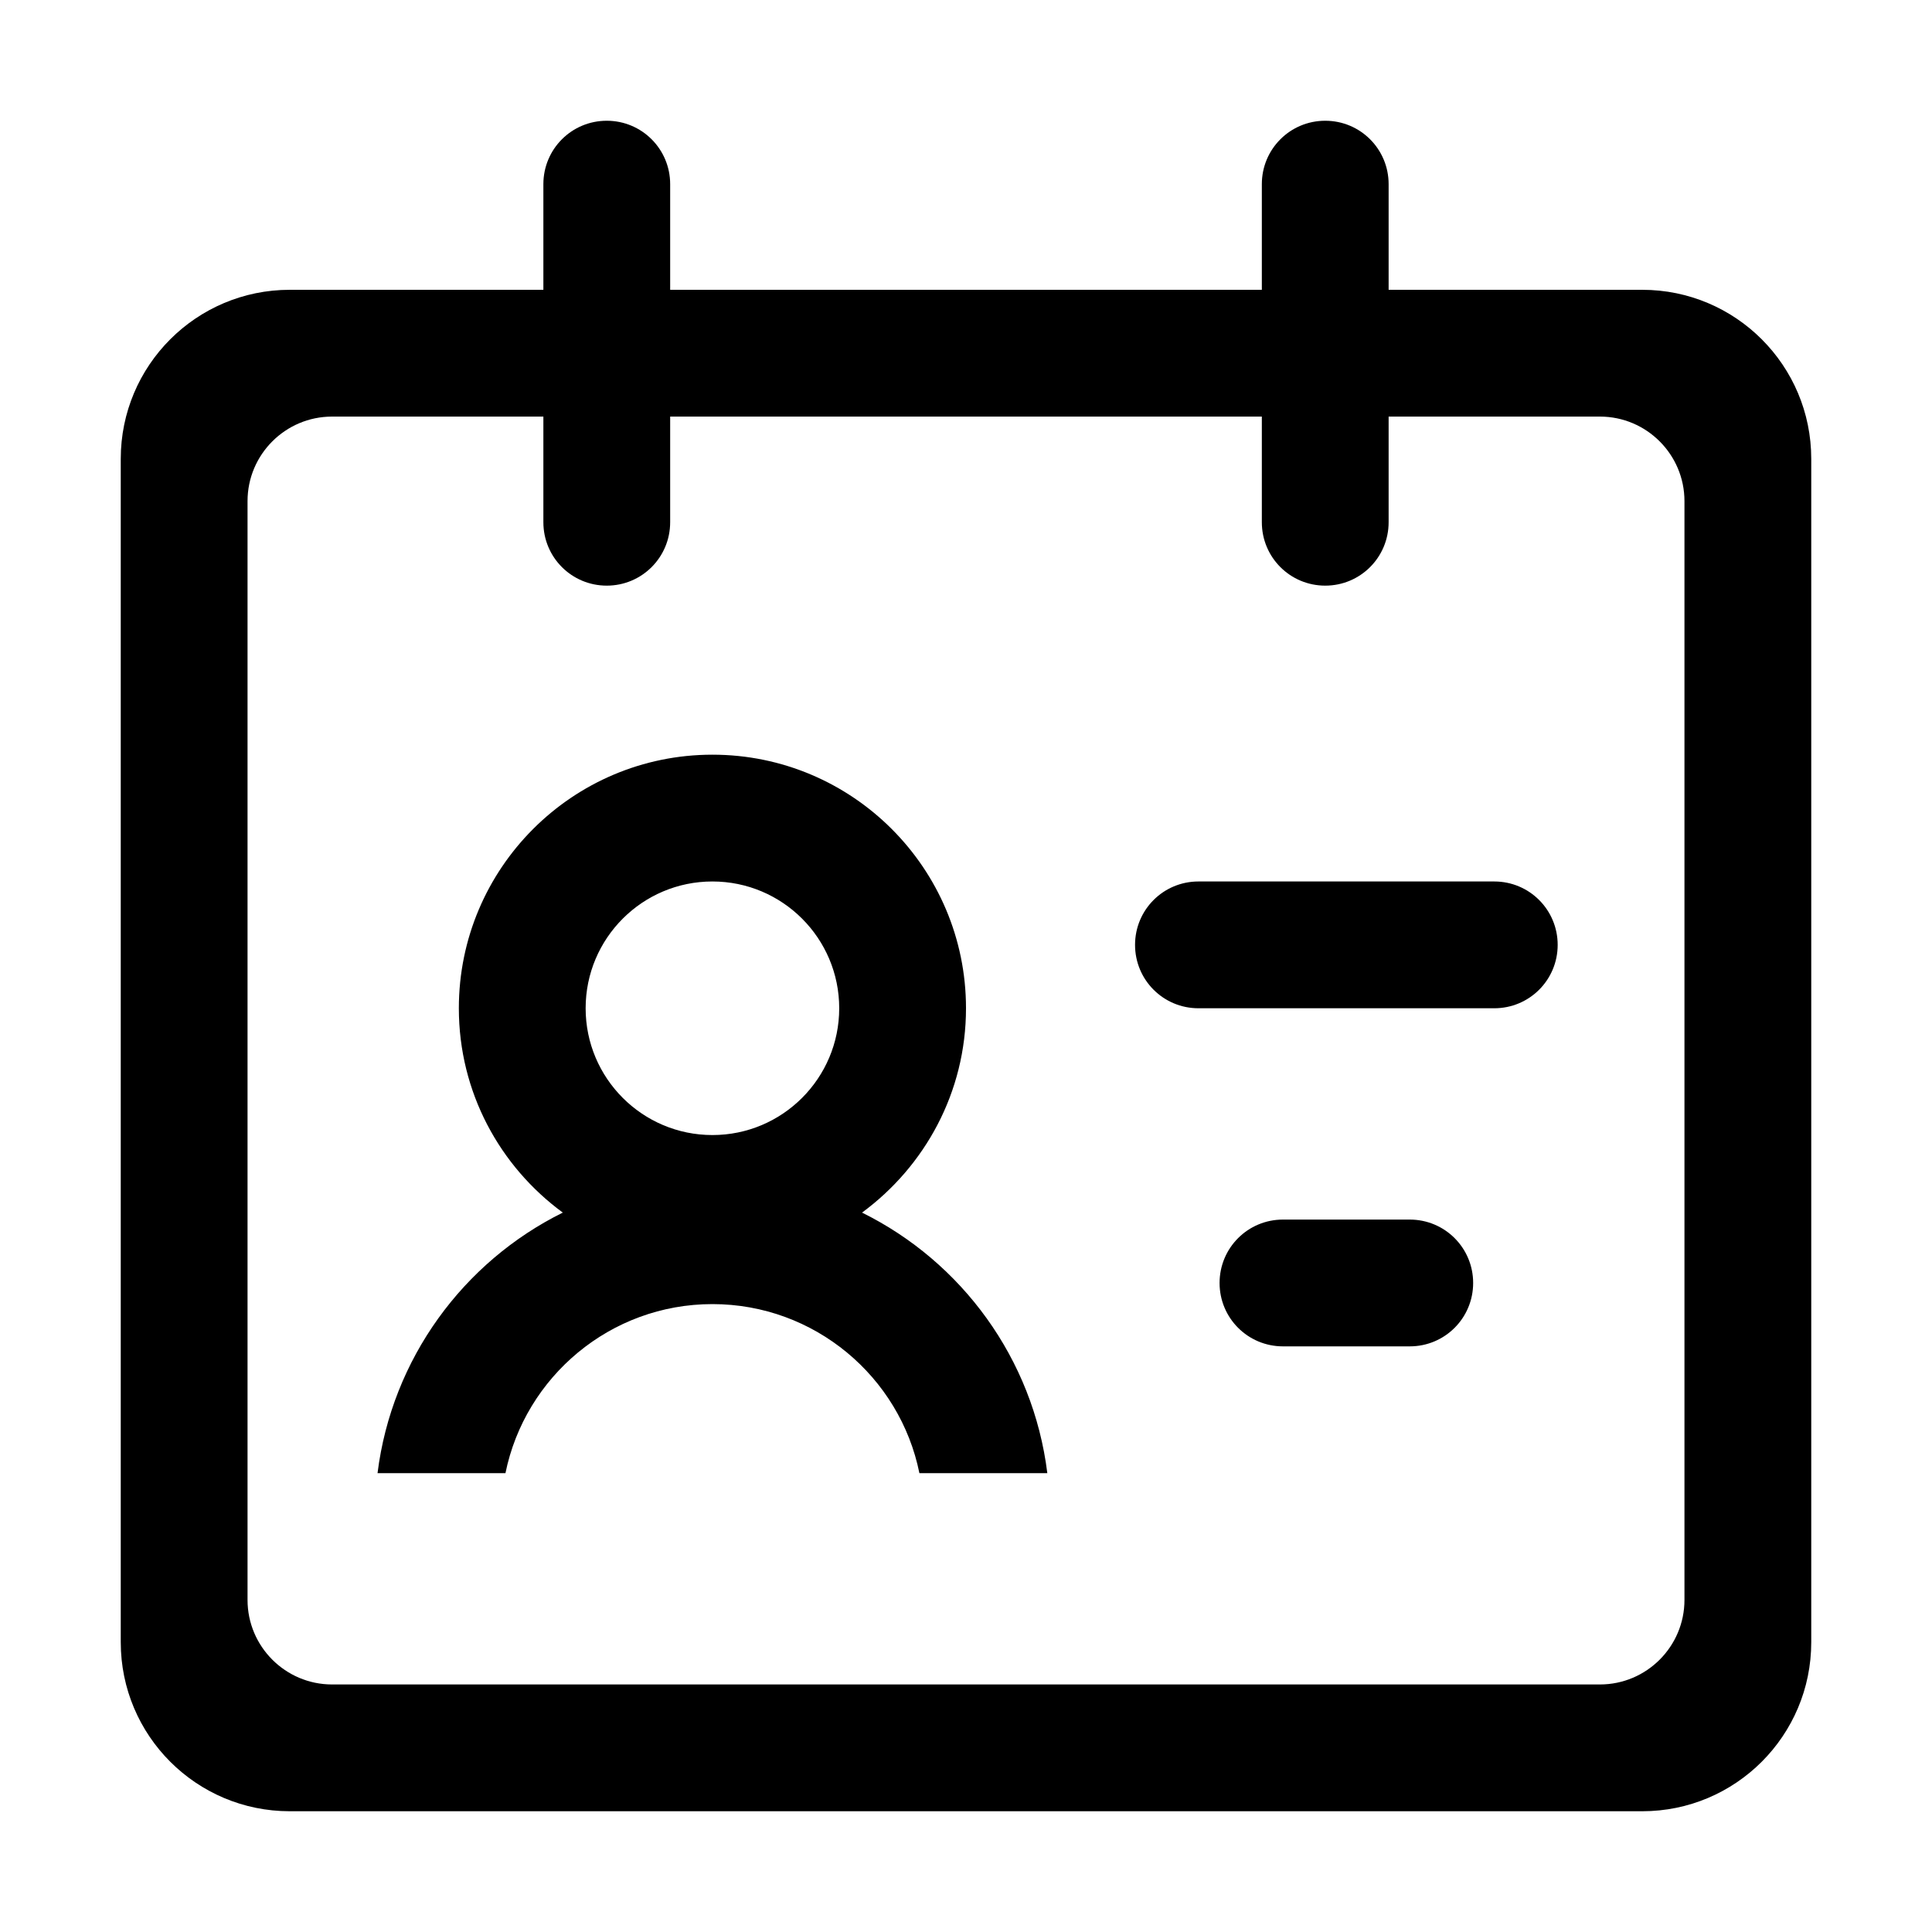
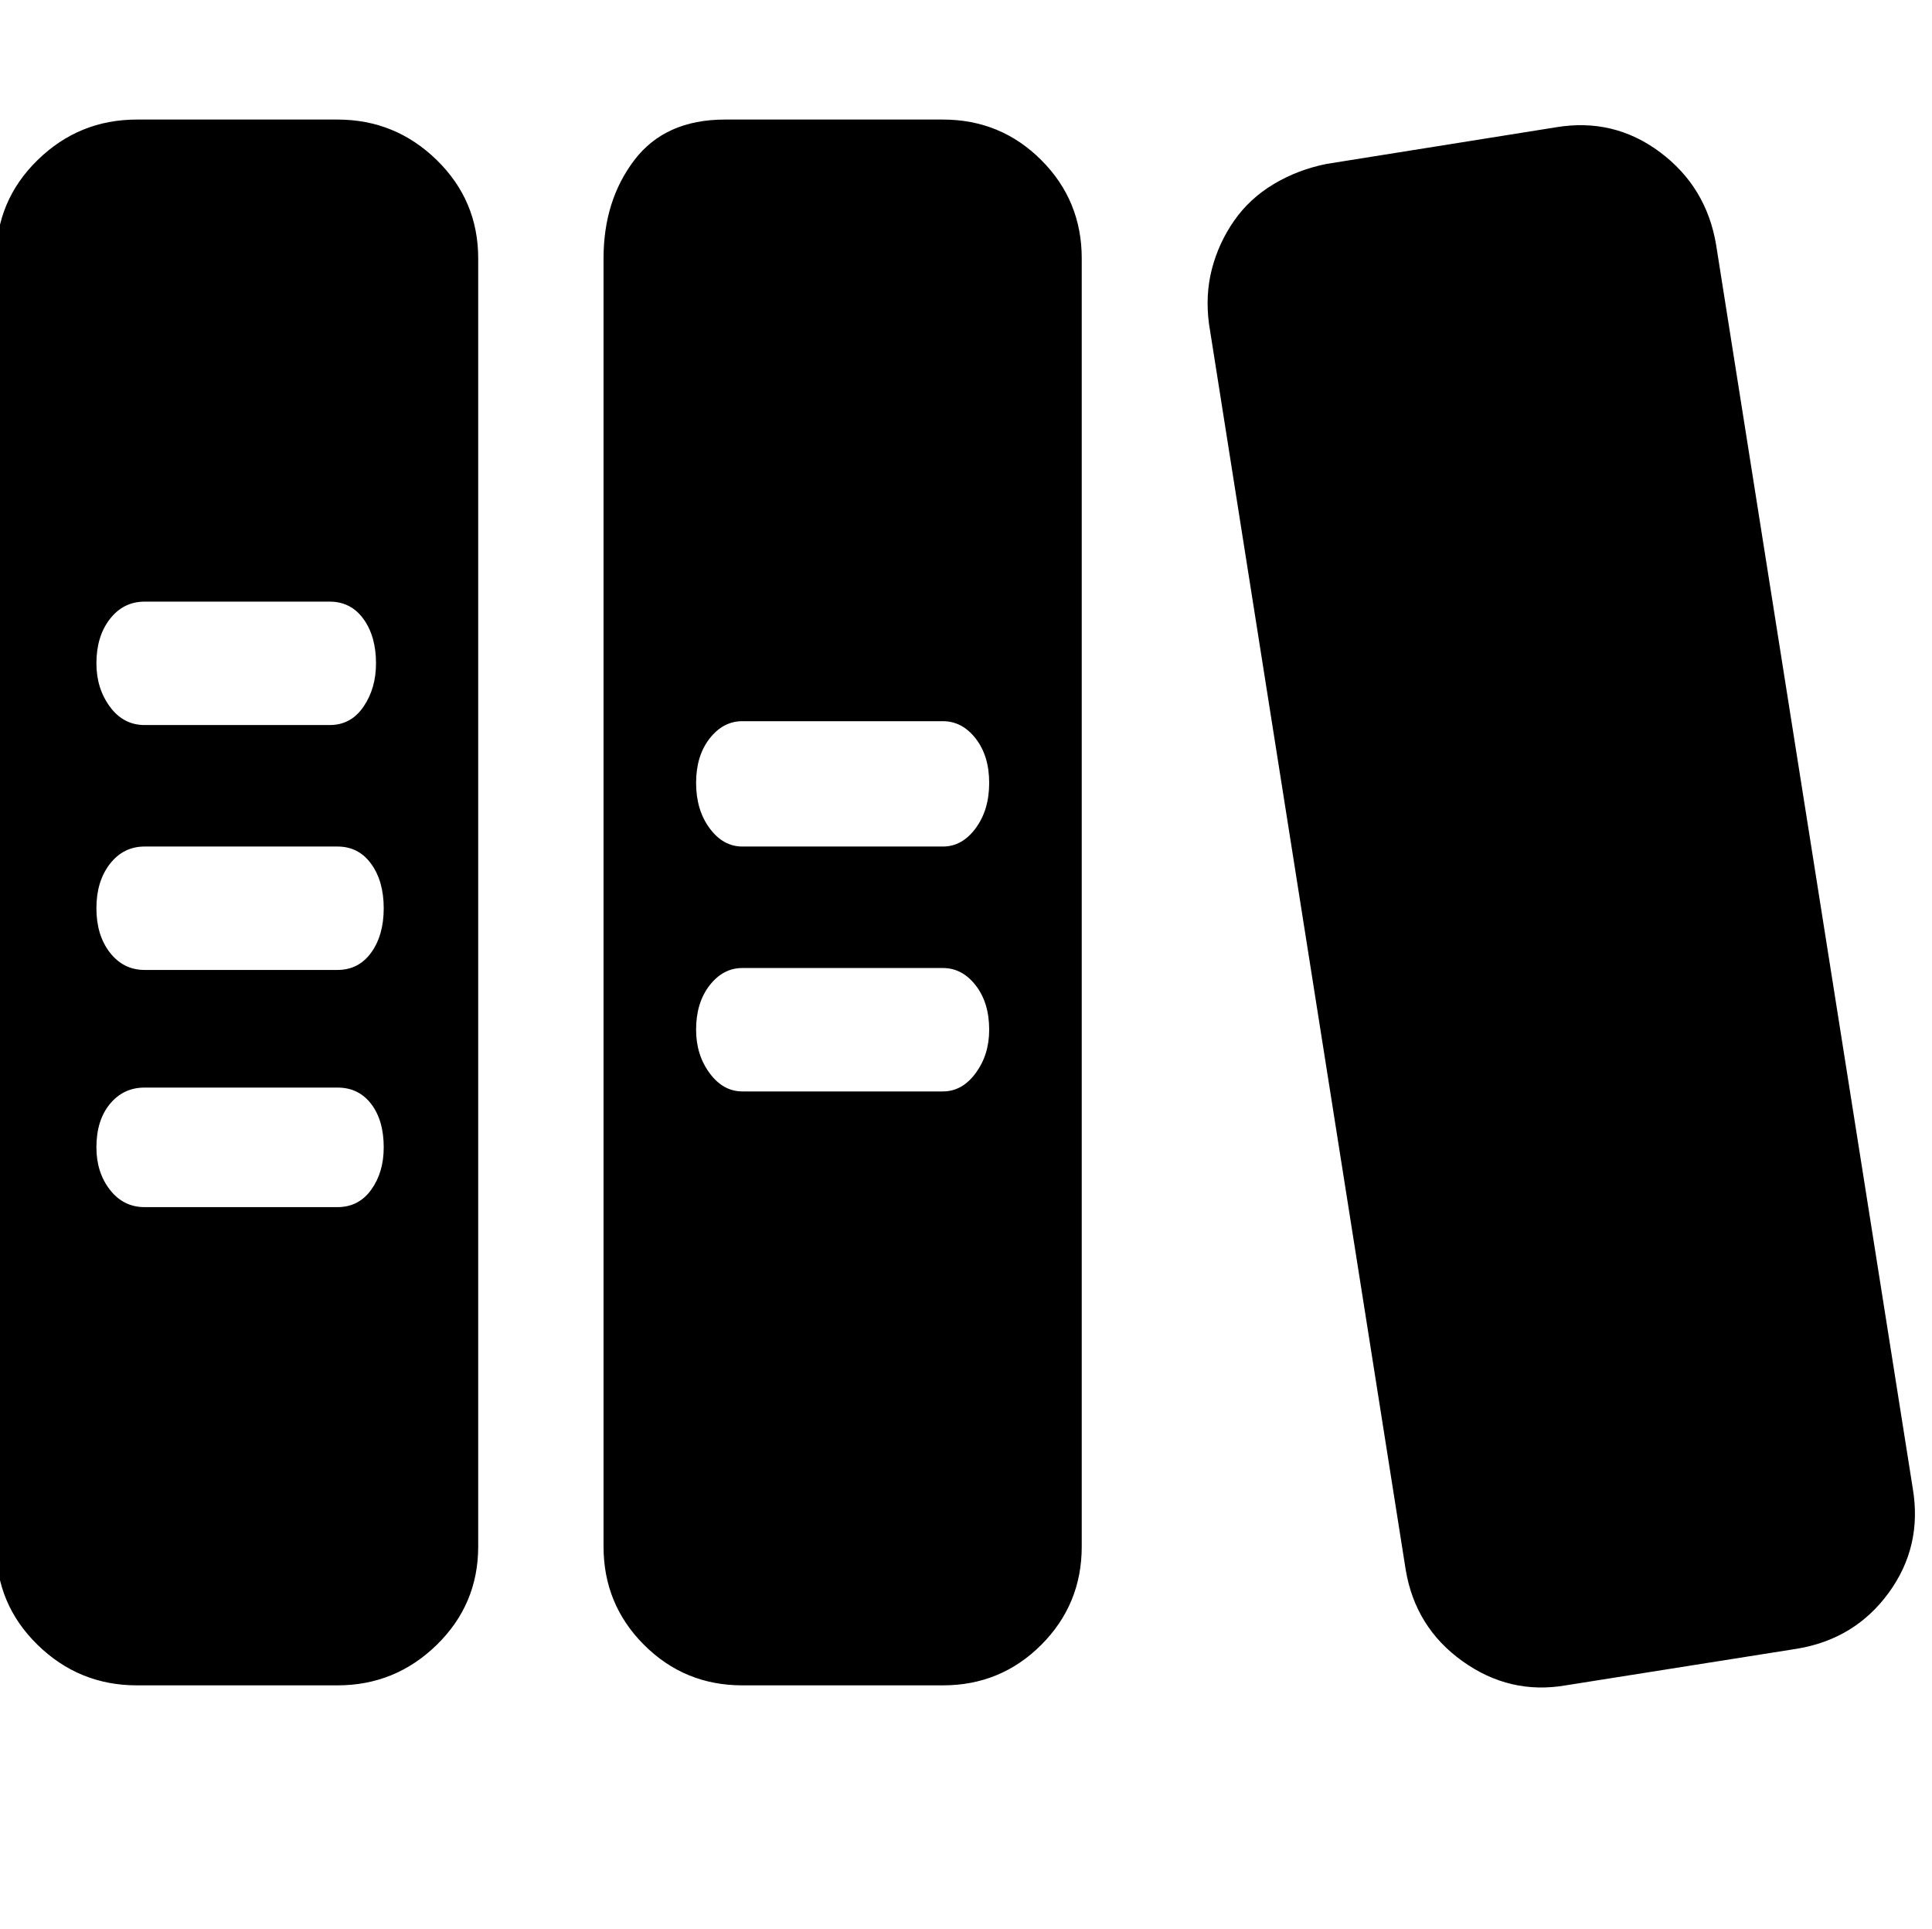
- <svg xmlns="http://www.w3.org/2000/svg" t="1548338569578" class="icon" style="" viewBox="0 0 1024 1024" version="1.1" p-id="11726" width="200" height="200">
+ <svg xmlns="http://www.w3.org/2000/svg" t="1552553211234" class="icon" style="" viewBox="0 0 1026 1024" version="1.1" p-id="12251" width="200.391" height="200">
  <defs>
    <style type="text/css" />
  </defs>
-   <path d="M870.4 153.6H736v-56C736 79 721 64 702.4 64s-33.6 15-33.6 33.6v56H355.2v-56c0-18.6-15-33.6-33.6-33.6S288 79 288 97.6v56H153.6c-49.5 0-89.6 40.1-89.6 89.6v627.2c0 49.5 40.1 89.6 89.6 89.6h716.8c49.5 0 89.6-40.1 89.6-89.6V243.2c0-49.5-40.1-89.6-89.6-89.6zM892.8 848c0 24.7-20.1 44.8-44.8 44.8H176c-24.7 0-44.8-20.1-44.8-44.8V265.6c0-24.7 20.1-44.8 44.8-44.8h112v56c0 18.6 15 33.6 33.6 33.6s33.6-15 33.6-33.6v-56h313.6v56c0 18.6 15 33.6 33.6 33.6s33.6-15 33.6-33.6v-56h112c24.7 0 44.8 20.1 44.8 44.8V848zM456.9 642.7c33.3-24.5 55.1-63.8 55.1-108.3 0-74.2-60.2-134.4-134.4-134.4s-134.4 60.2-134.4 134.4c0 44.5 21.7 83.8 55.1 108.3-52.7 26.1-90.6 77.4-98.2 138.1h67.8c10.4-51.1 55.6-89.6 109.7-89.6s99.4 38.5 109.7 89.6h67.8c-7.5-60.7-45.4-112-98.2-138.1z m-79.3-41.1c-37.1 0-67.2-30.1-67.2-67.2s30.1-67.2 67.2-67.2 67.2 30.1 67.2 67.2-30.1 67.2-67.2 67.2z m369.6 44.8H680c-18.6 0-33.6 15-33.6 33.6s15 33.6 33.6 33.6h67.2c18.6 0 33.6-15 33.6-33.6s-15-33.6-33.6-33.6zM792 467.2H635.2c-18.6 0-33.6 15-33.6 33.6s15 33.6 33.6 33.6H792c18.6 0 33.6-15 33.6-33.6s-15-33.6-33.6-33.6z" p-id="11727" />
+   <path d="M1015.808 790.528q5.12 30.72-12.8 55.296t-48.64 29.696l-122.88 19.456q-29.696 5.12-54.784-12.8t-30.208-48.64l-104.448-661.504q-2.048-15.36 1.536-29.184t11.776-25.6 20.992-19.456 28.16-10.752l121.856-19.456q30.72-5.12 55.296 13.312t29.696 49.152zM500.736 63.488q30.72 0 52.224 21.504t21.504 52.224l0 684.032q0 30.72-21.504 52.224t-52.224 21.504l-106.496 0q-30.72 0-52.224-21.504t-21.504-52.224l0-684.032q0-30.72 16.384-52.224t48.128-21.504l115.712 0zM500.736 579.584q10.24 0 17.408-9.728t7.168-23.04q0-14.336-7.168-23.552t-17.408-9.216l-106.496 0q-10.24 0-17.408 9.216t-7.168 23.552q0 13.312 7.168 23.04t17.408 9.728l106.496 0zM500.736 449.536q10.24 0 17.408-9.728t7.168-24.064-7.168-23.552-17.408-9.216l-106.496 0q-10.24 0-17.408 9.216t-7.168 23.552 7.168 24.064 17.408 9.728l106.496 0zM179.2 63.488q30.72 0 52.736 21.504t22.016 52.224l0 684.032q0 30.72-22.016 52.224t-52.736 21.504l-106.496 0q-30.72 0-52.736-21.504t-22.016-52.224l0-684.032q0-30.72 22.016-52.224t52.736-21.504l106.496 0zM76.8 319.488q-11.264 0-18.432 9.216t-7.168 23.552q0 13.312 7.168 23.04t18.432 9.728l98.304 0q11.264 0 17.92-9.728t6.656-23.04q0-14.336-6.656-23.552t-17.92-9.216l-98.304 0zM179.2 641.024q11.264 0 17.92-9.216t6.656-22.528q0-14.336-6.656-23.04t-17.92-8.704l-102.4 0q-11.264 0-18.432 8.704t-7.168 23.04q0 13.312 7.168 22.528t18.432 9.216l102.4 0zM179.2 515.072q11.264 0 17.92-9.216t6.656-23.552-6.656-23.552-17.92-9.216l-102.4 0q-11.264 0-18.432 9.216t-7.168 23.552 7.168 23.552 18.432 9.216l102.4 0z" p-id="12252" />
</svg>
